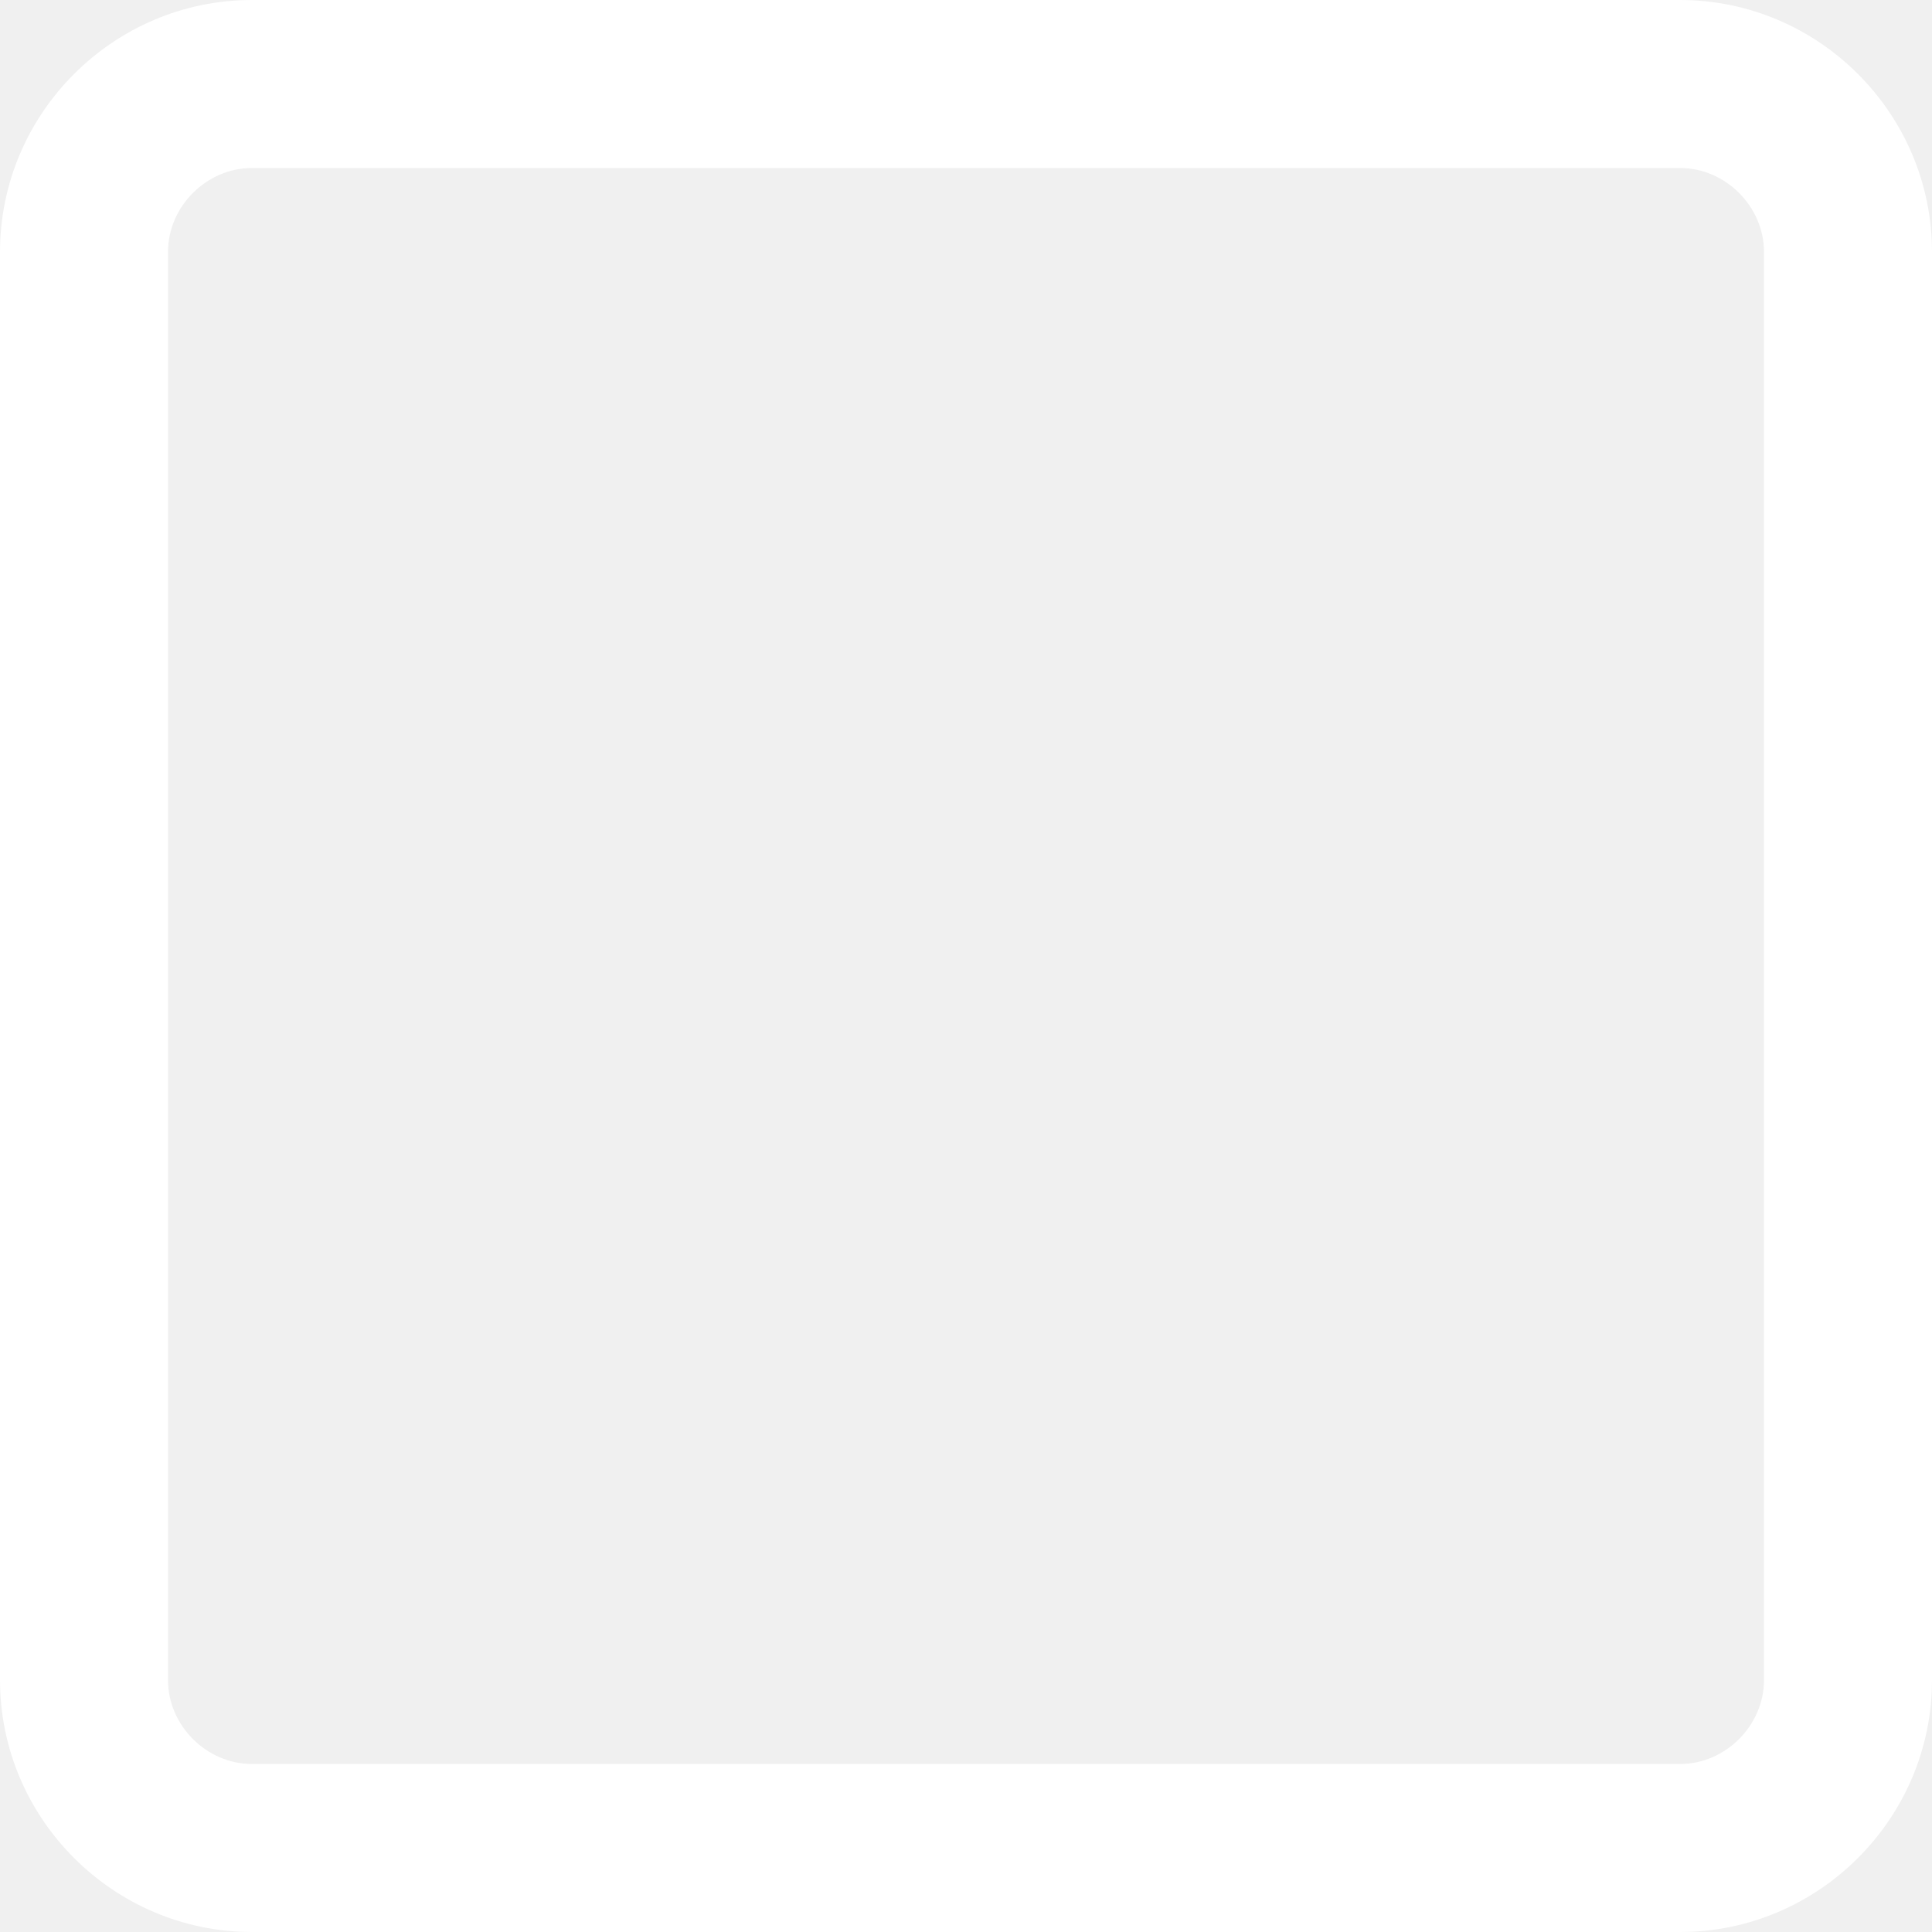
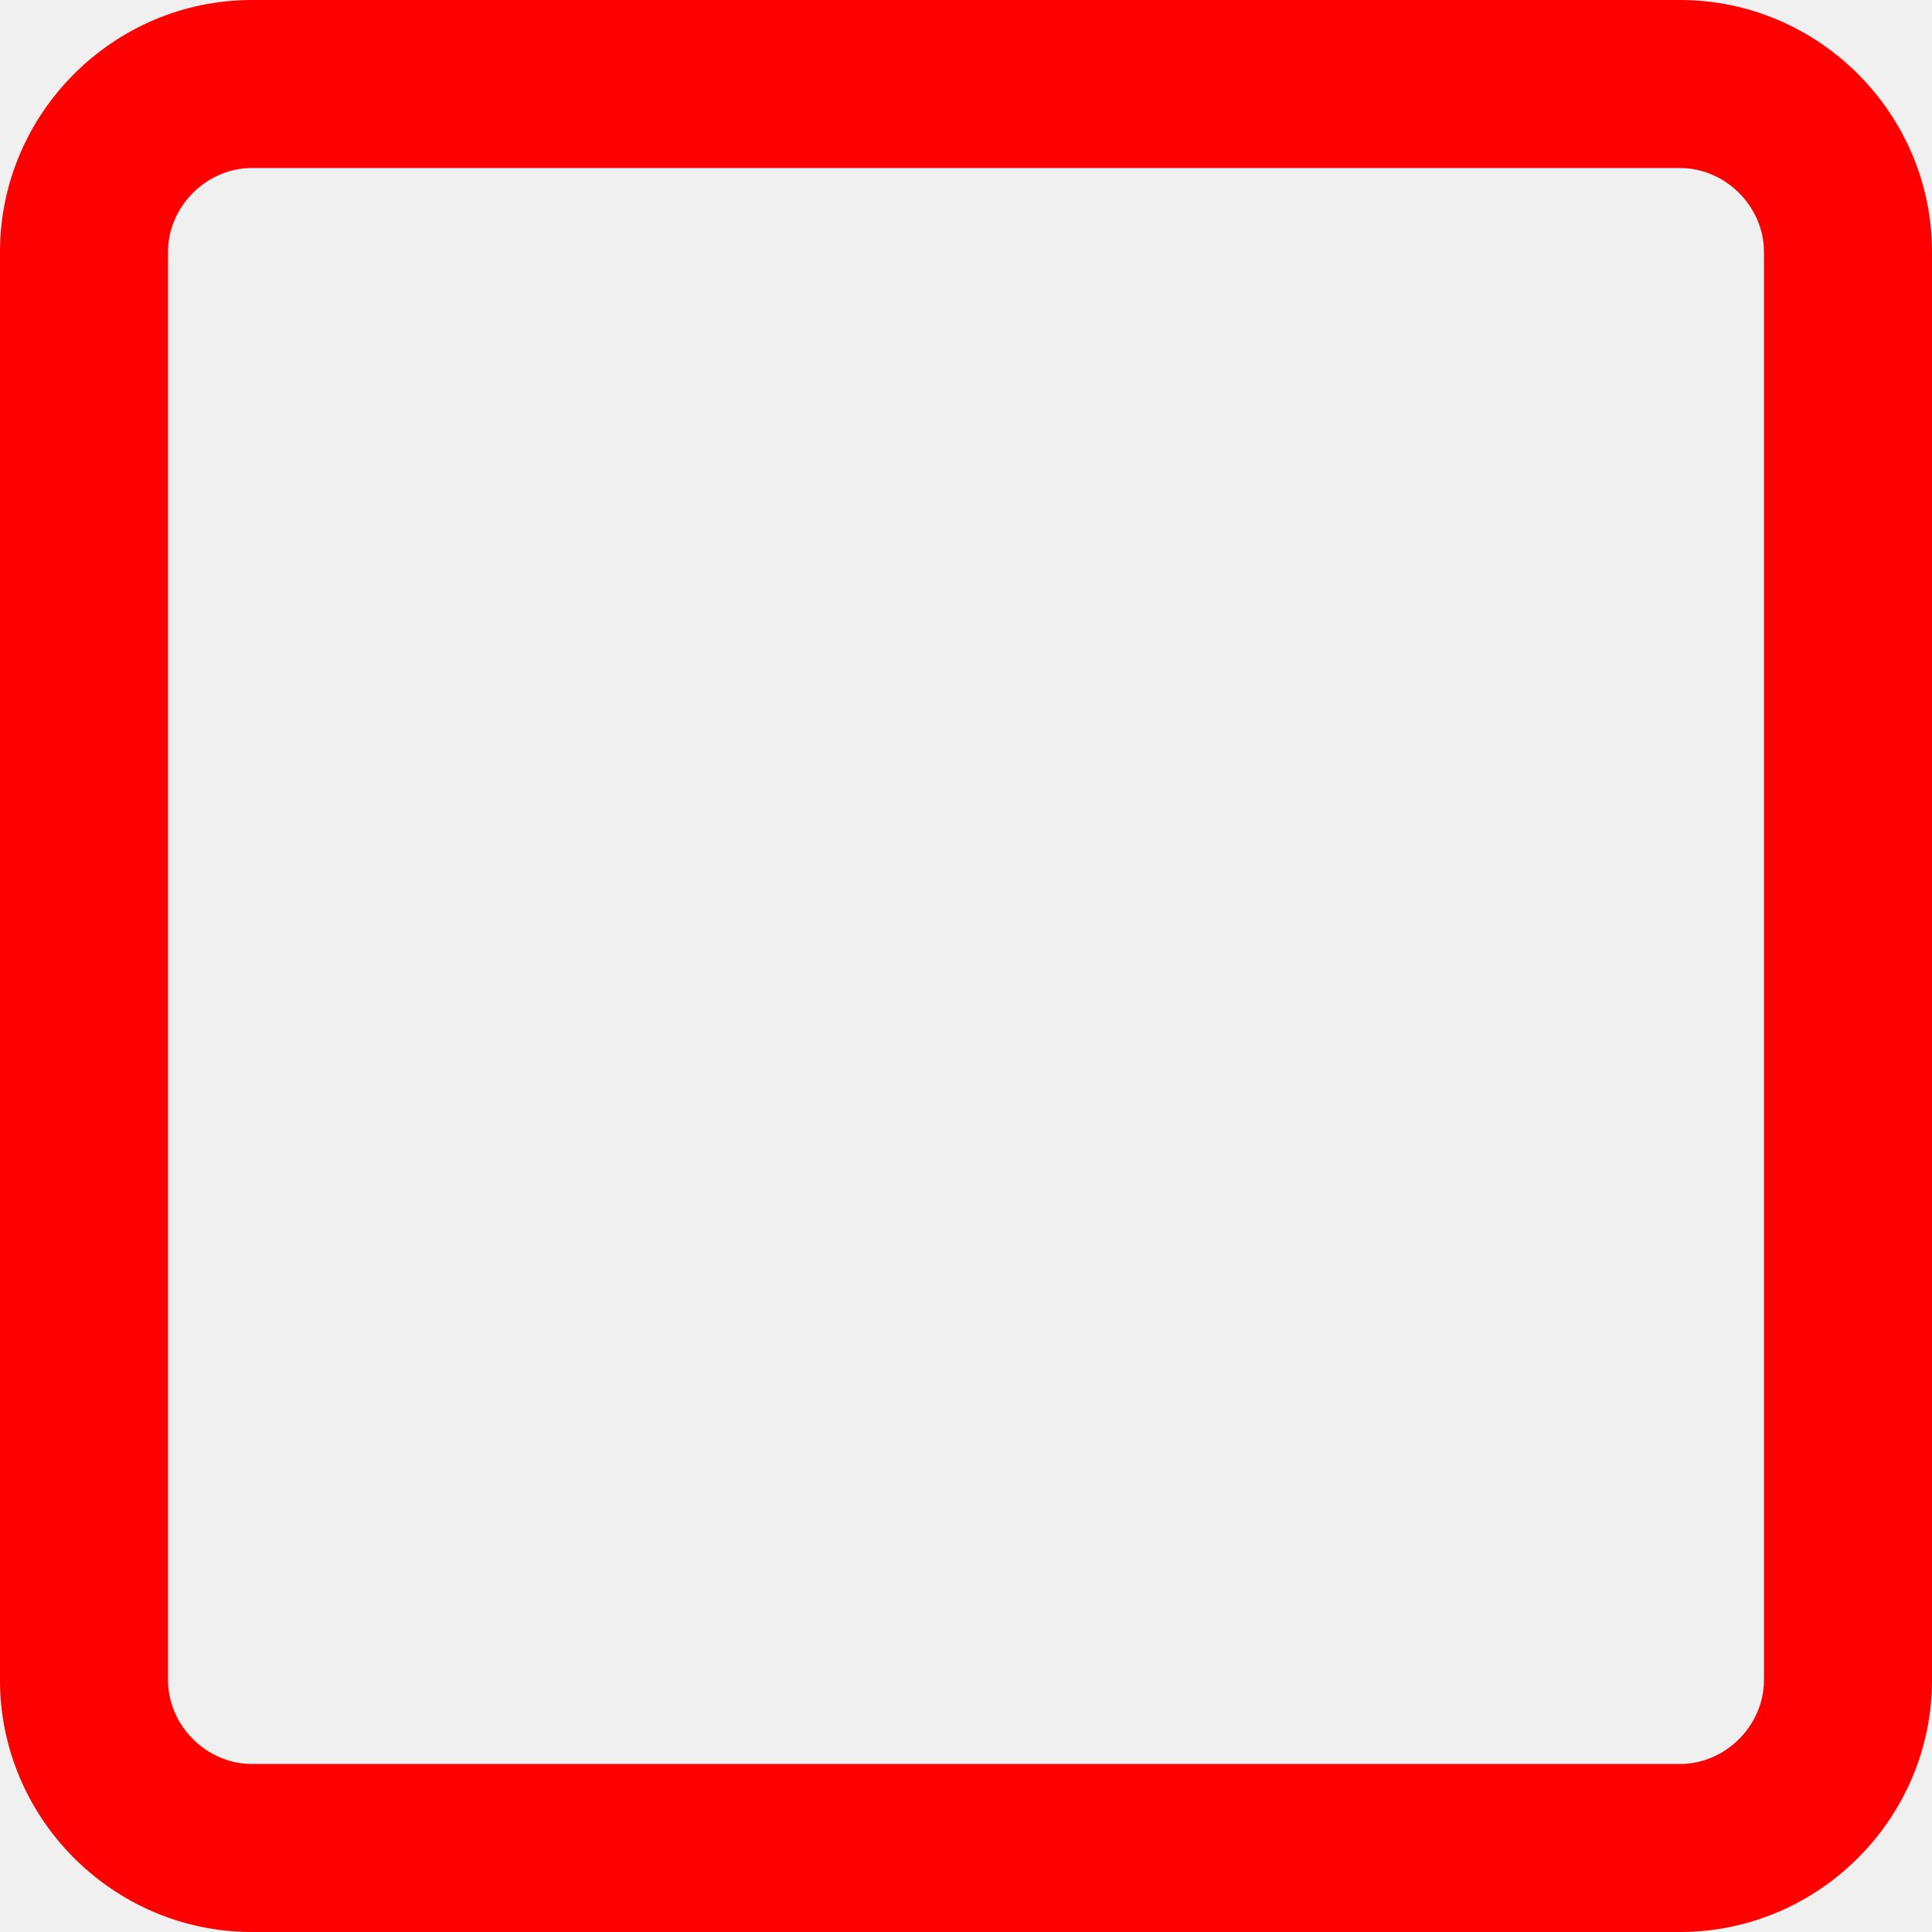
<svg xmlns="http://www.w3.org/2000/svg" version="1.1" id="Layer_1" x="0px" y="0px" width="23px" height="23px" viewBox="0 0 23 23" enable-background="new 0 0 23 23" xml:space="preserve">
-   <path fill="#fff" d="M20,2c0.542,0,1,0.458,1,1v17c0,0.542-0.458,1-1,1H3c-0.542,0-1-0.458-1-1V3c0-0.542,0.458-1,1-1H20 M20,0H3  C1.35,0,0,1.35,0,3v17c0,1.65,1.35,3,3,3h17c1.65,0,3-1.35,3-3V3C23,1.35,21.65,0,20,0L20,0z" />
+   <path fill="red" d="M20,2c0.542,0,1,0.458,1,1v17c0,0.542-0.458,1-1,1H3c-0.542,0-1-0.458-1-1V3c0-0.542,0.458-1,1-1H20 M20,0H3  C1.35,0,0,1.35,0,3v17c0,1.65,1.35,3,3,3h17c1.65,0,3-1.35,3-3V3C23,1.35,21.65,0,20,0L20,0z" />
</svg>
